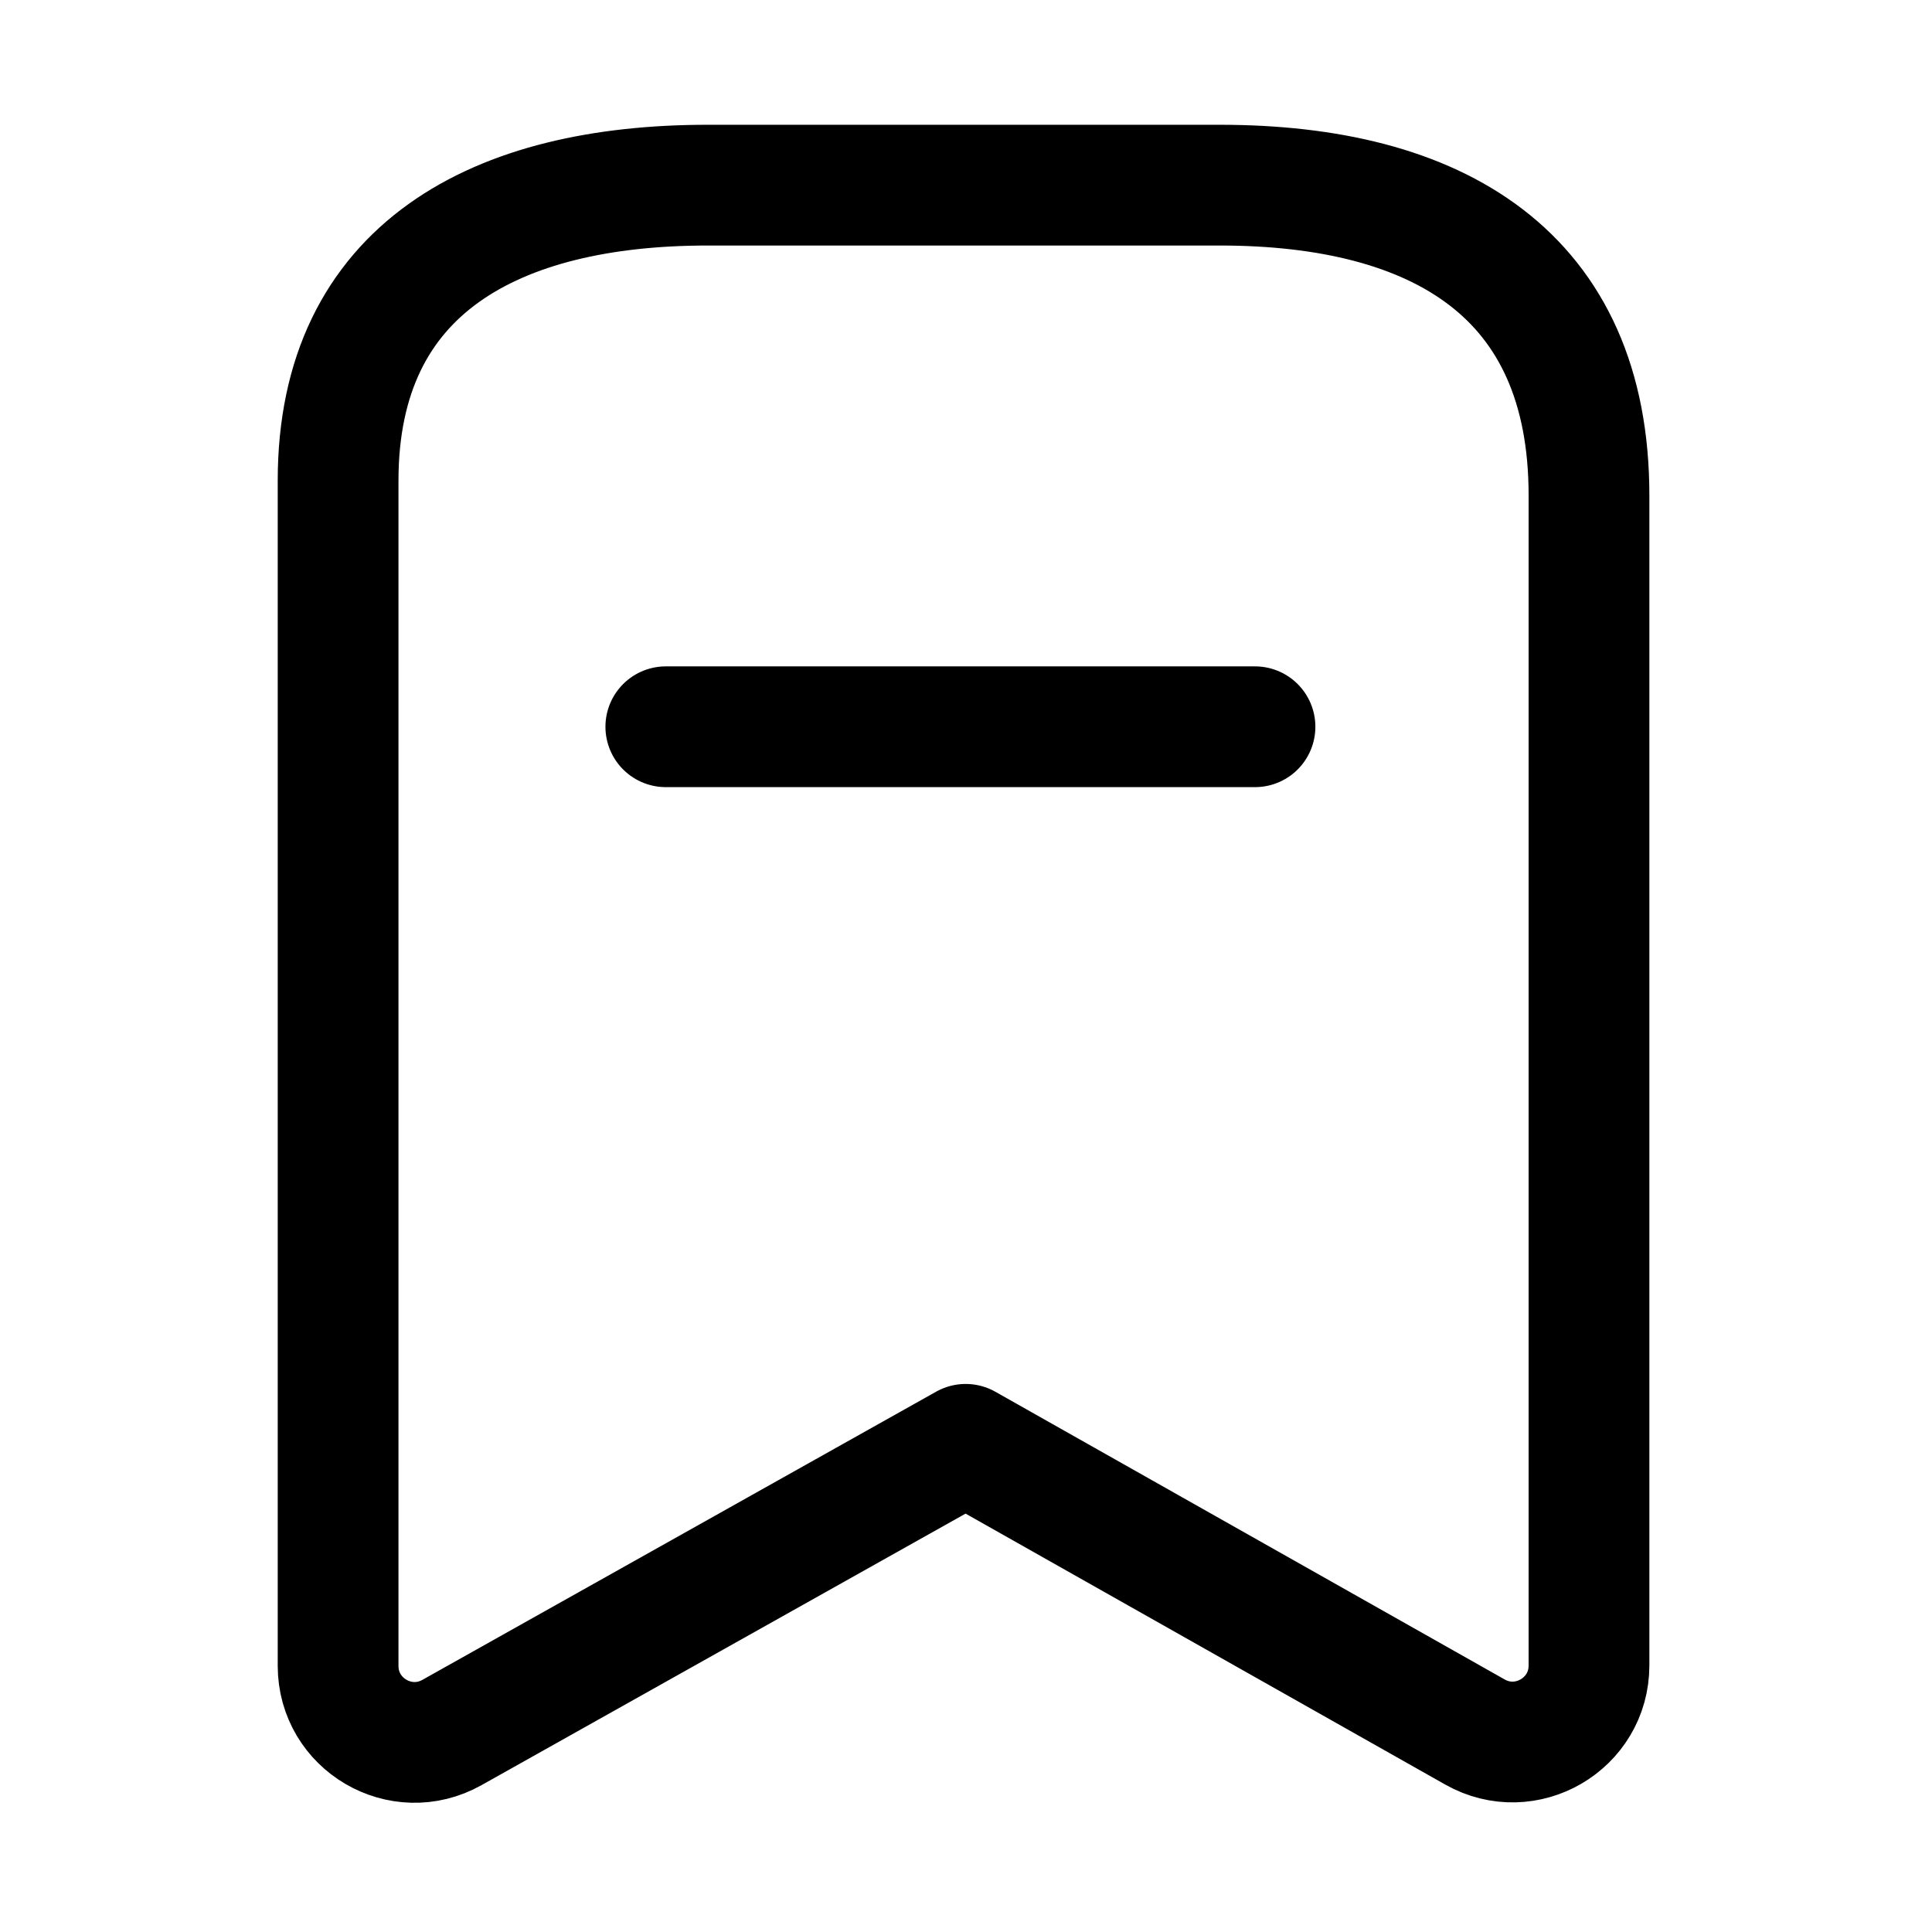
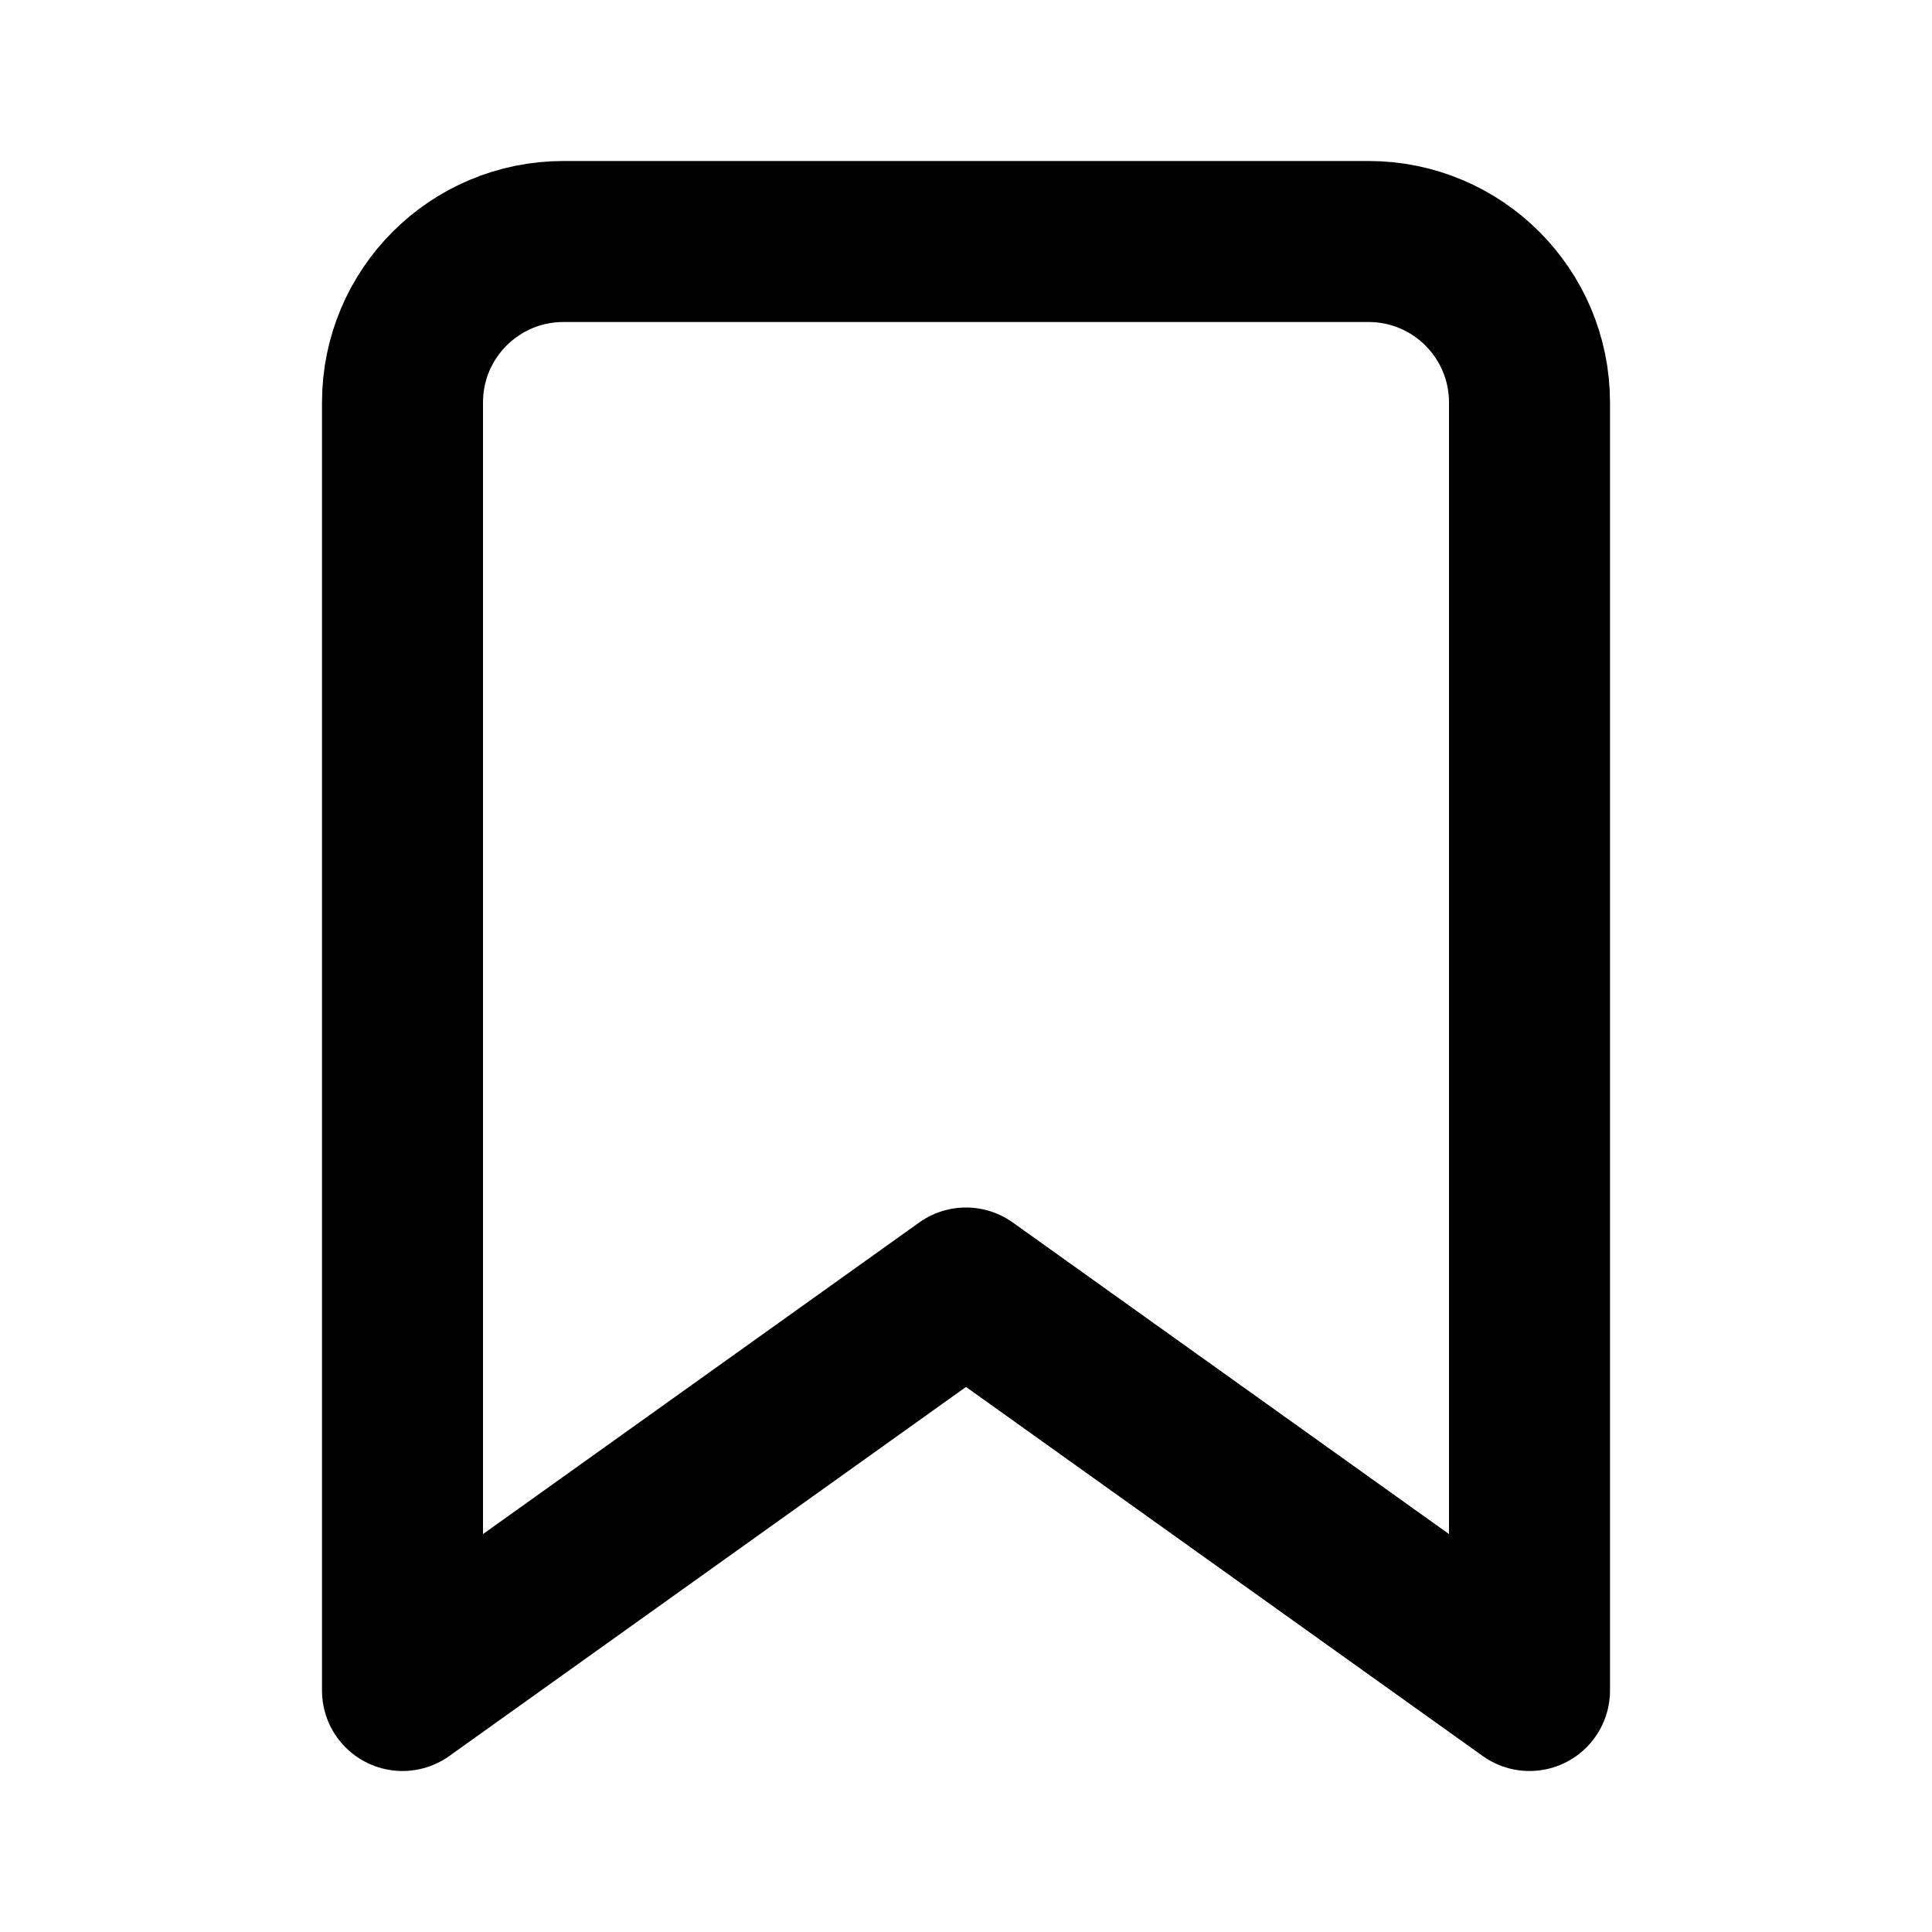
<svg xmlns="http://www.w3.org/2000/svg" width="24" height="24" viewBox="0 0 24 24" fill="none">
-   <path fill-rule="evenodd" clip-rule="evenodd" d="M19.739 6.154C19.739 3.403 17.858 2.3 15.151 2.3H8.792C6.167 2.3 4.2 3.328 4.2 5.97V20.694C4.2 21.42 4.981 21.877 5.614 21.522L11.996 17.942L18.323 21.516C18.956 21.873 19.739 21.416 19.739 20.689V6.154Z" stroke="black" stroke-width="1.5" stroke-linecap="round" stroke-linejoin="round" />
-   <path d="M8.271 9.028H15.59" stroke="black" stroke-width="1.5" stroke-linecap="round" stroke-linejoin="round" />
+   <path d="M19 21L12 16L5 21V5C5 3.895 5.895 3 7 3H17C18.105 3 19 3.895 19 5V21Z" stroke="black" stroke-width="2" stroke-linecap="round" stroke-linejoin="round" />
</svg>
